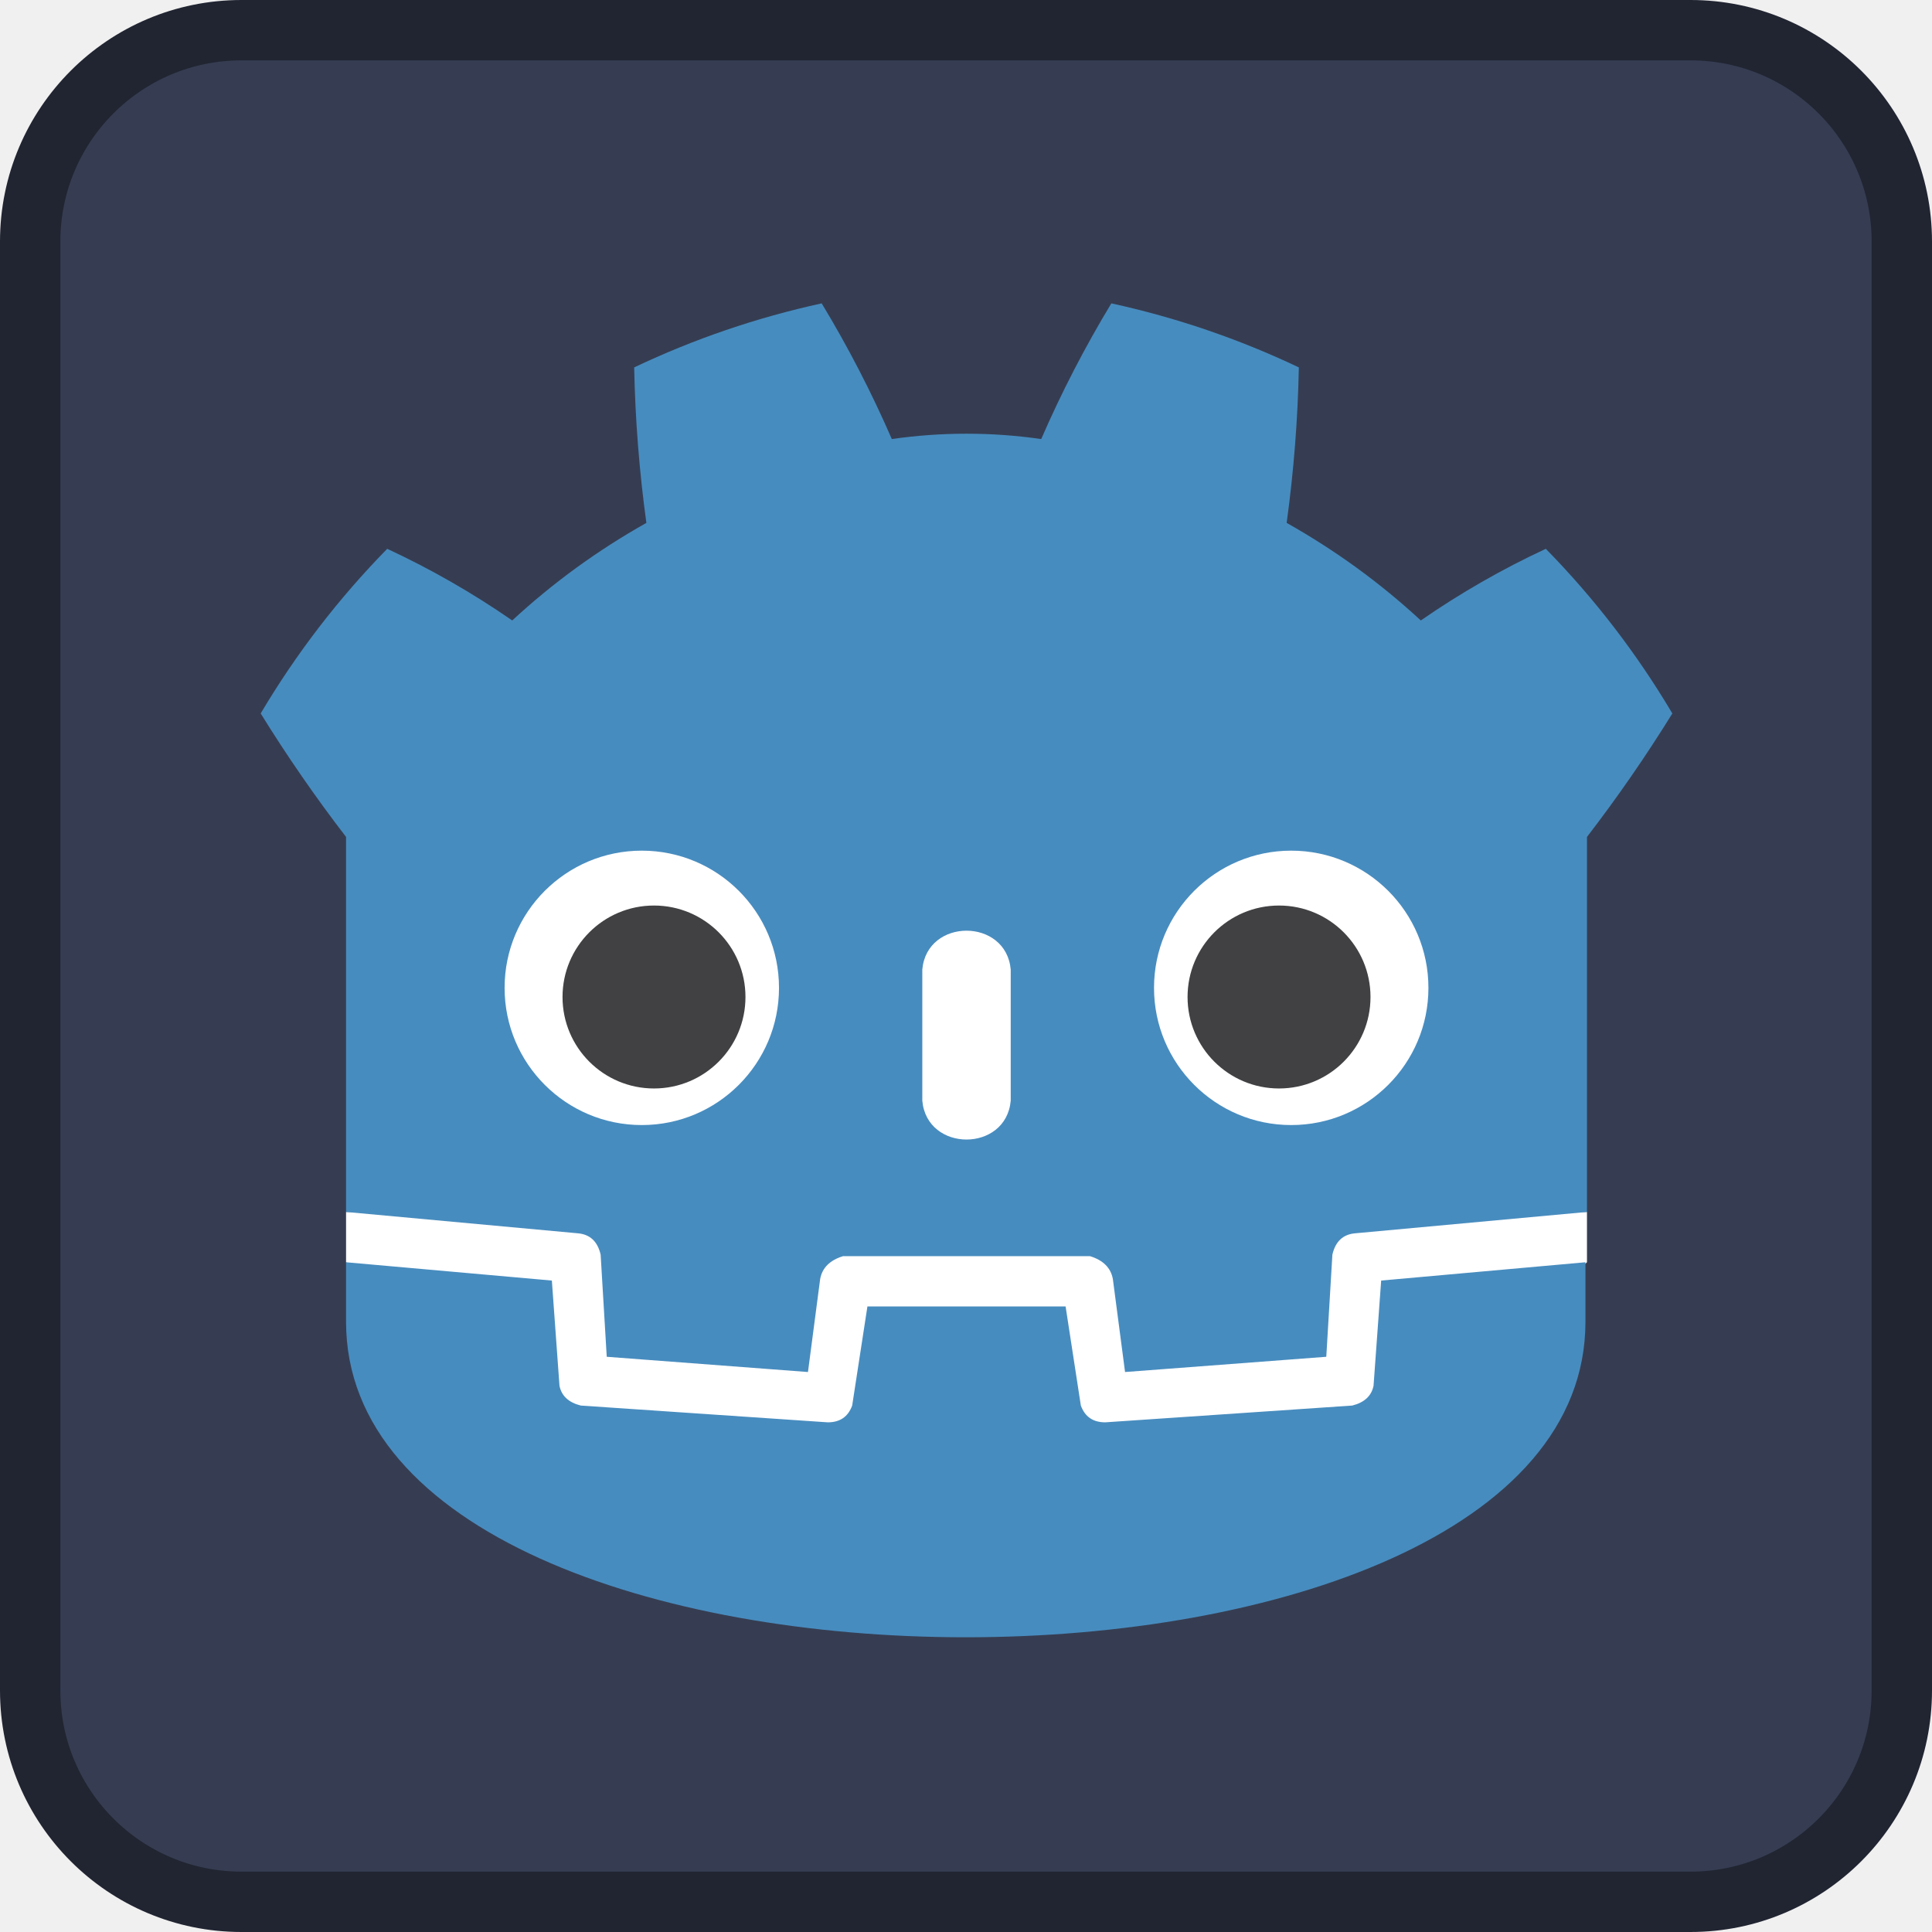
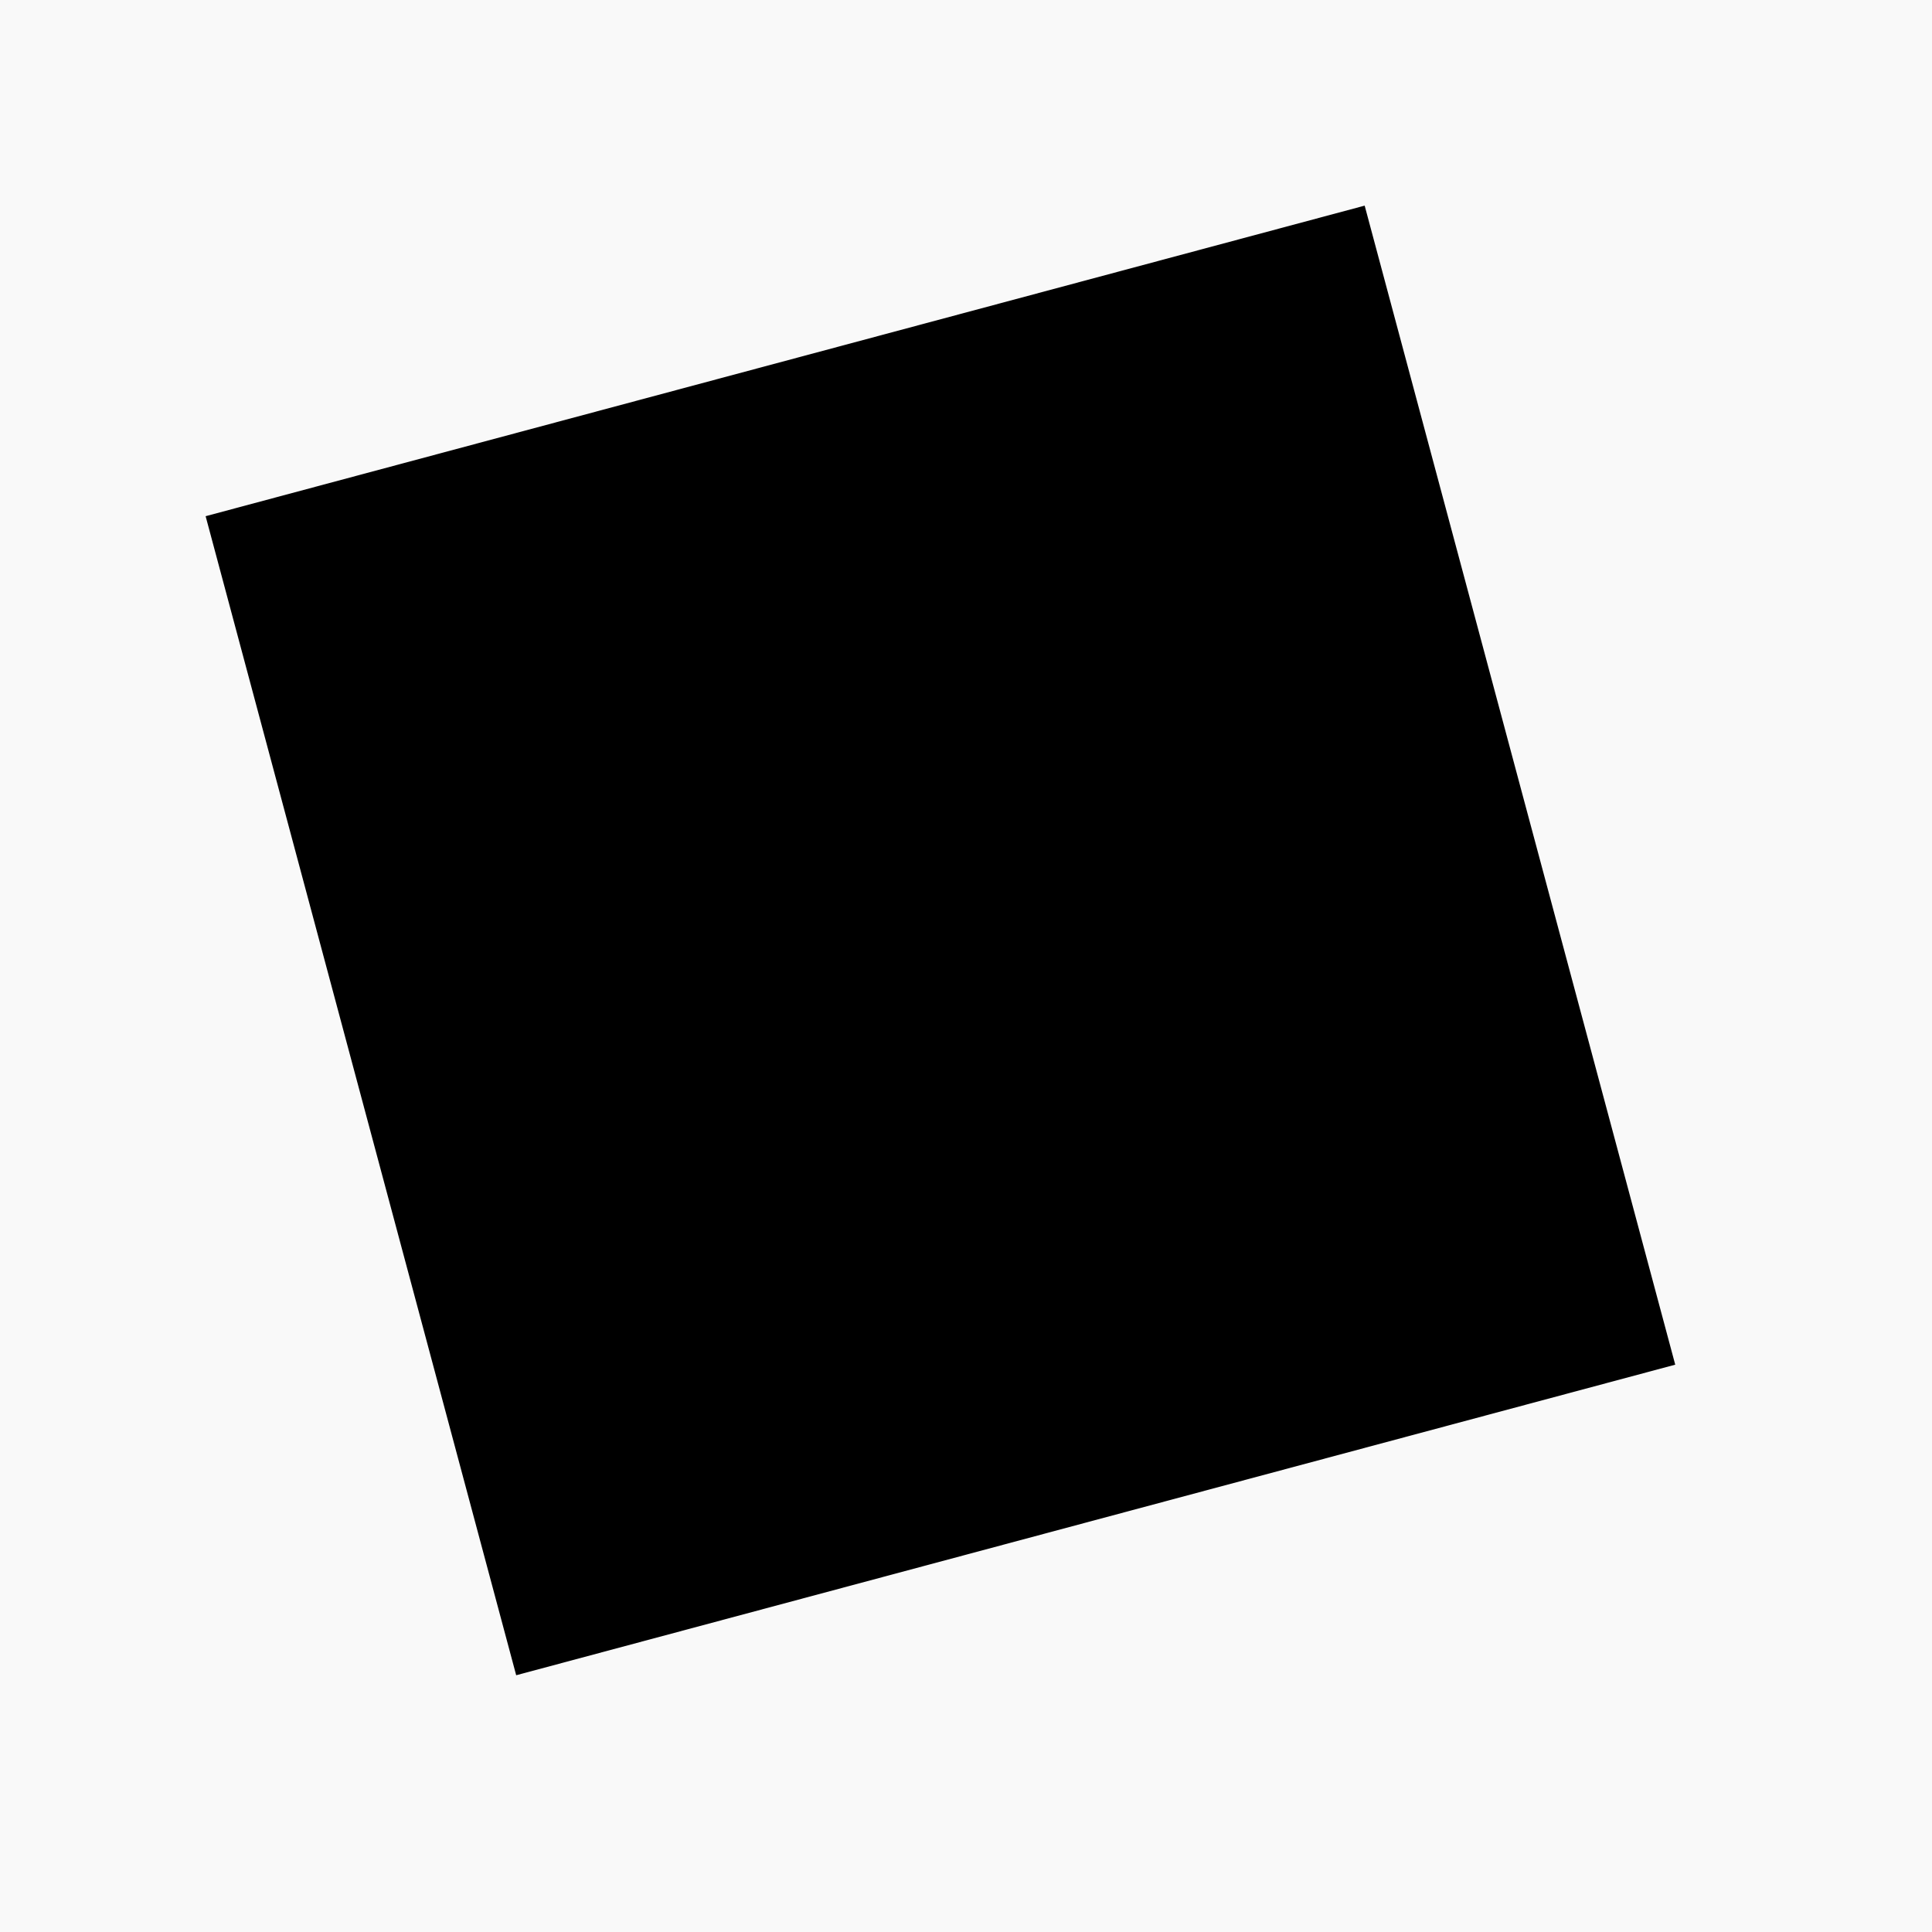
- <svg xmlns="http://www.w3.org/2000/svg" height="128" width="128">
-   <rect x="2" y="2" width="124" height="124" rx="14" fill="#363d52" stroke="#212532" stroke-width="4" />
-   <g transform="scale(.101) translate(122 122)">
-     <g fill="#fff">
-       <path d="M105 673v33q407 354 814 0v-33z" />
-       <path fill="#478cbf" d="m105 673 152 14q12 1 15 14l4 67 132 10 8-61q2-11 15-15h162q13 4 15 15l8 61 132-10 4-67q3-13 15-14l152-14V427q30-39 56-81-35-59-83-108-43 20-82 47-40-37-88-64 7-51 8-102-59-28-123-42-26 43-46 89-49-7-98 0-20-46-46-89-64 14-123 42 1 51 8 102-48 27-88 64-39-27-82-47-48 49-83 108 26 42 56 81zm0 33v39c0 276 813 276 813 0v-39l-134 12-5 69q-2 10-14 13l-162 11q-12 0-16-11l-10-65H447l-10 65q-4 11-16 11l-162-11q-12-3-14-13l-5-69z" />
-       <path d="M483 600c3 34 55 34 58 0v-86c-3-34-55-34-58 0z" />
-       <circle cx="725" cy="526" r="90" />
-       <circle cx="299" cy="526" r="90" />
-     </g>
-     <g fill="#414042">
-       <circle cx="307" cy="532" r="60" />
-       <circle cx="717" cy="532" r="60" />
-     </g>
+ <svg xmlns="http://www.w3.org/2000/svg" width="48" height="48" viewBox="0 0 13.045 13.045" version="1.1" id="svg1">
+   <defs id="defs1" />
+   <g id="layer1">
+     <rect style="fill:#f9f9f9;stroke-width:0.272" id="rect3" width="17.36" height="15.621" x="-1.691" y="-1.495" />
+   </g>
+   <g id="layer2">
+     <rect style="fill:#000000;stroke-width:0.265" id="rect2" width="8.102" height="8.102" x="3.726" y="-8.541" transform="rotate(75)" />
  </g>
</svg>
